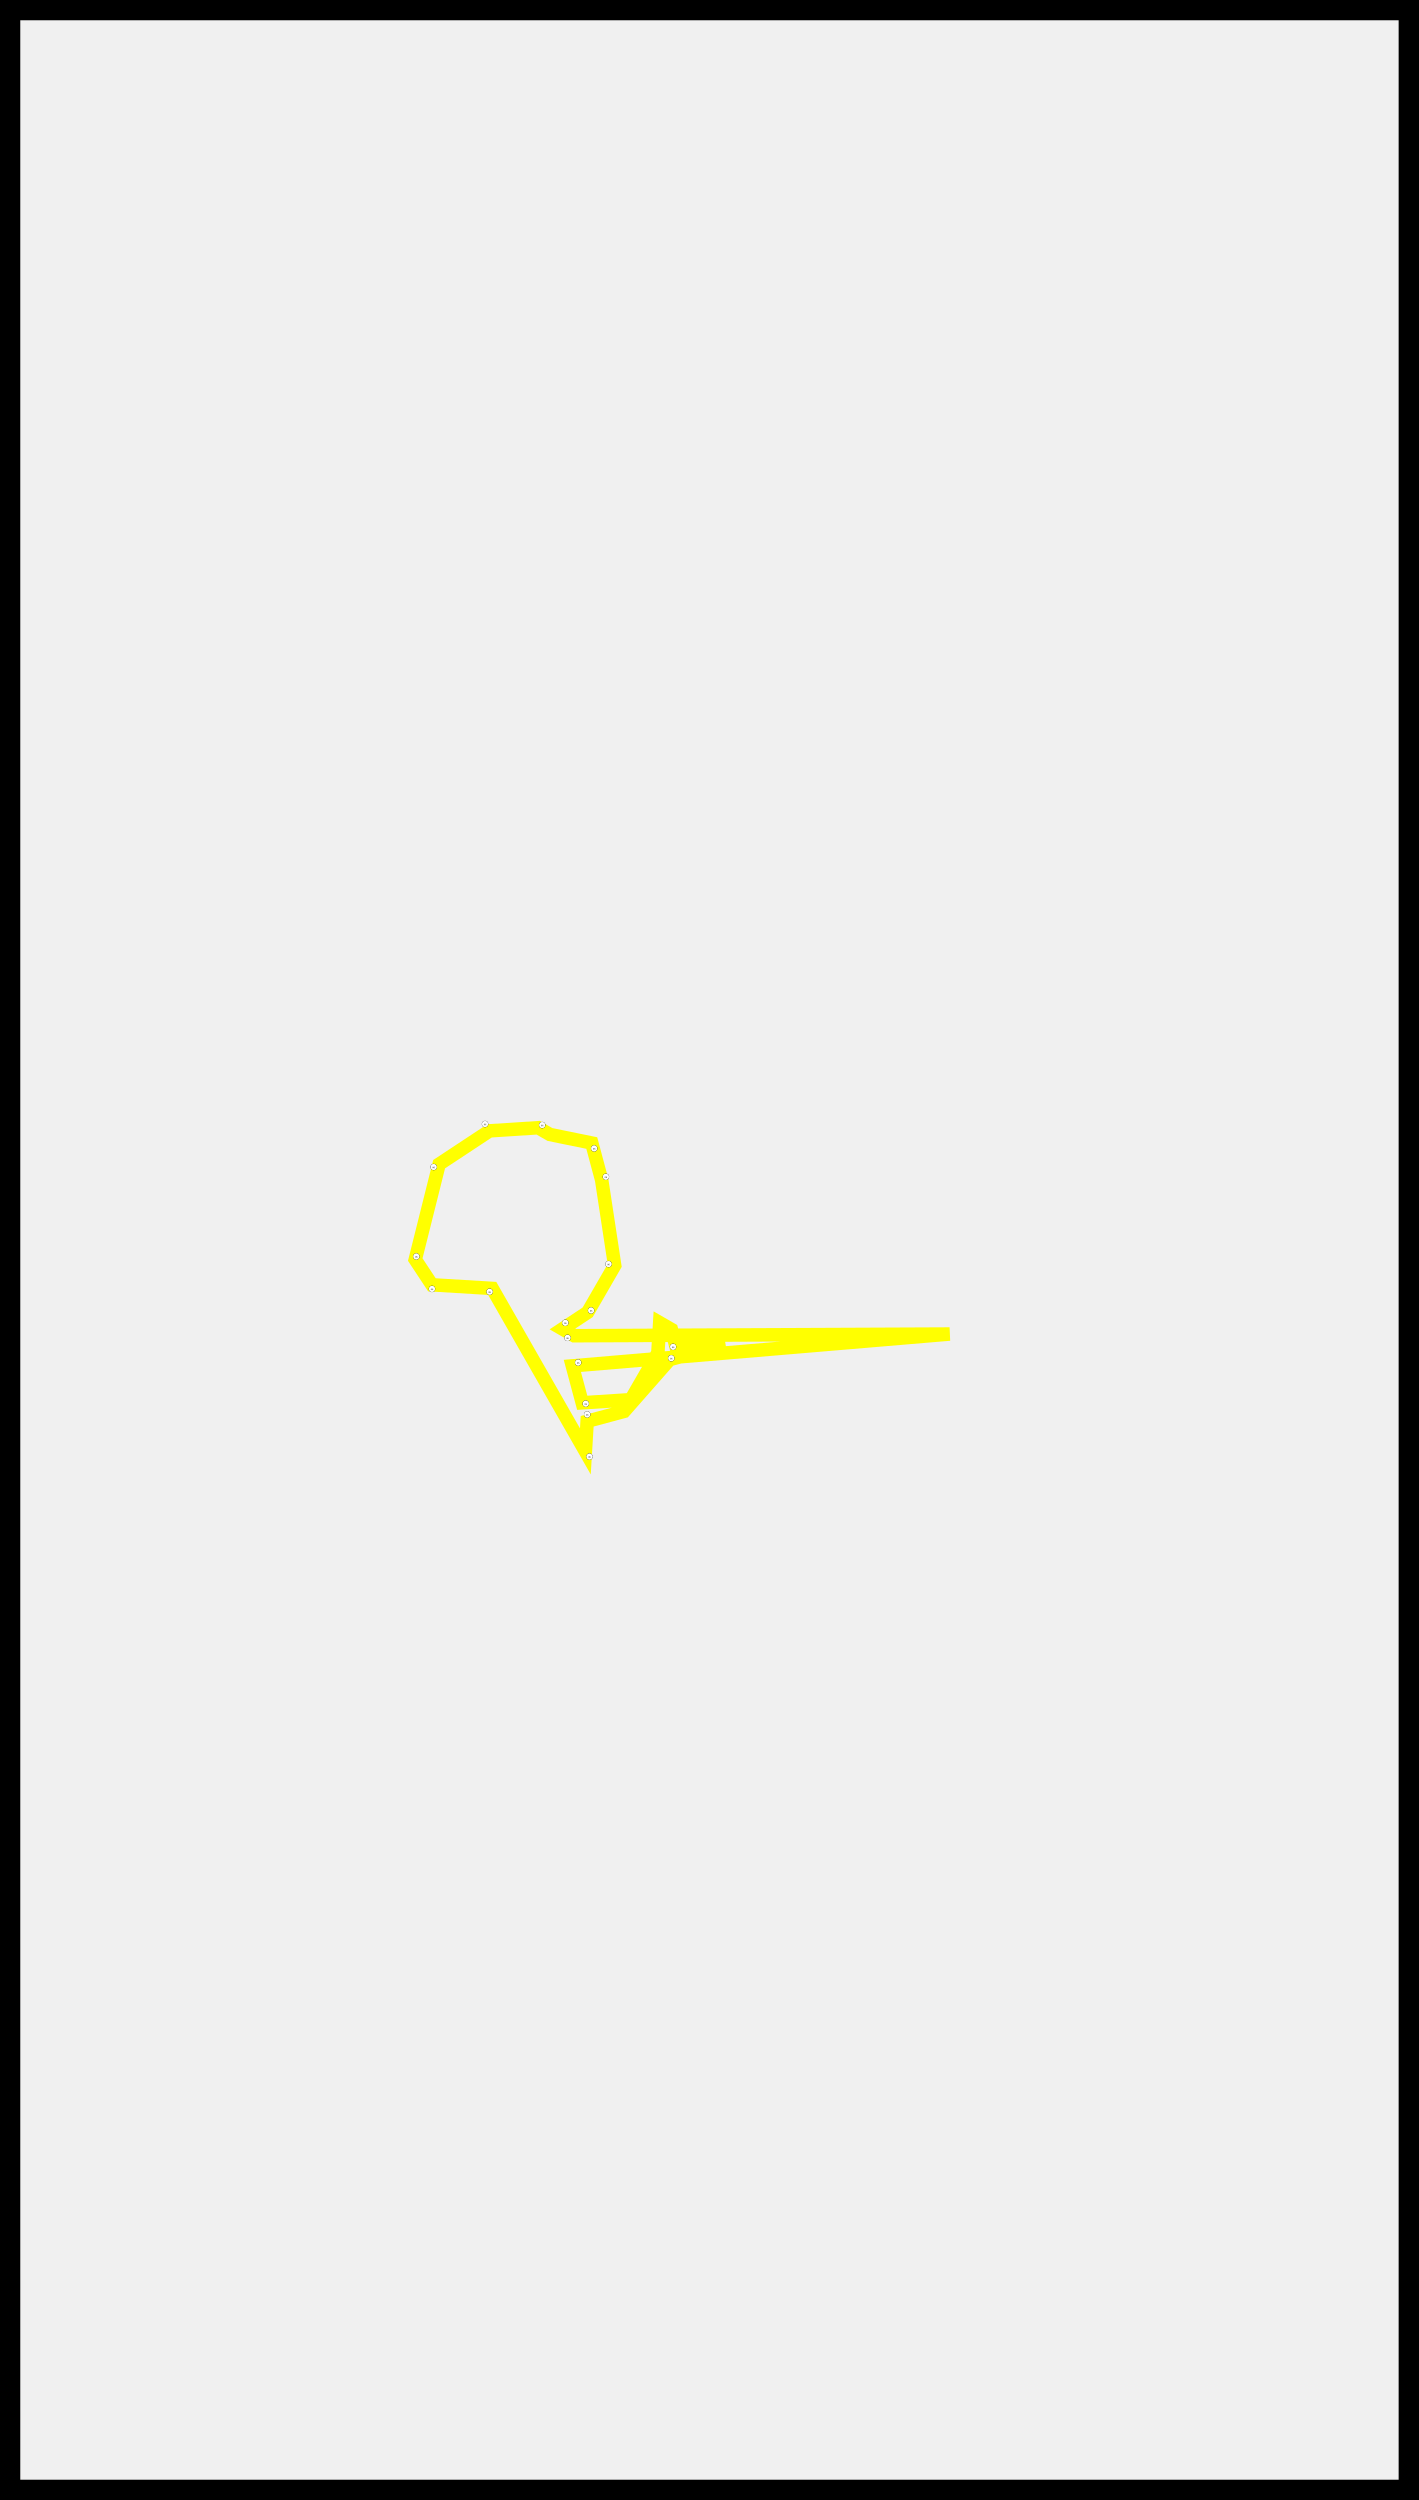
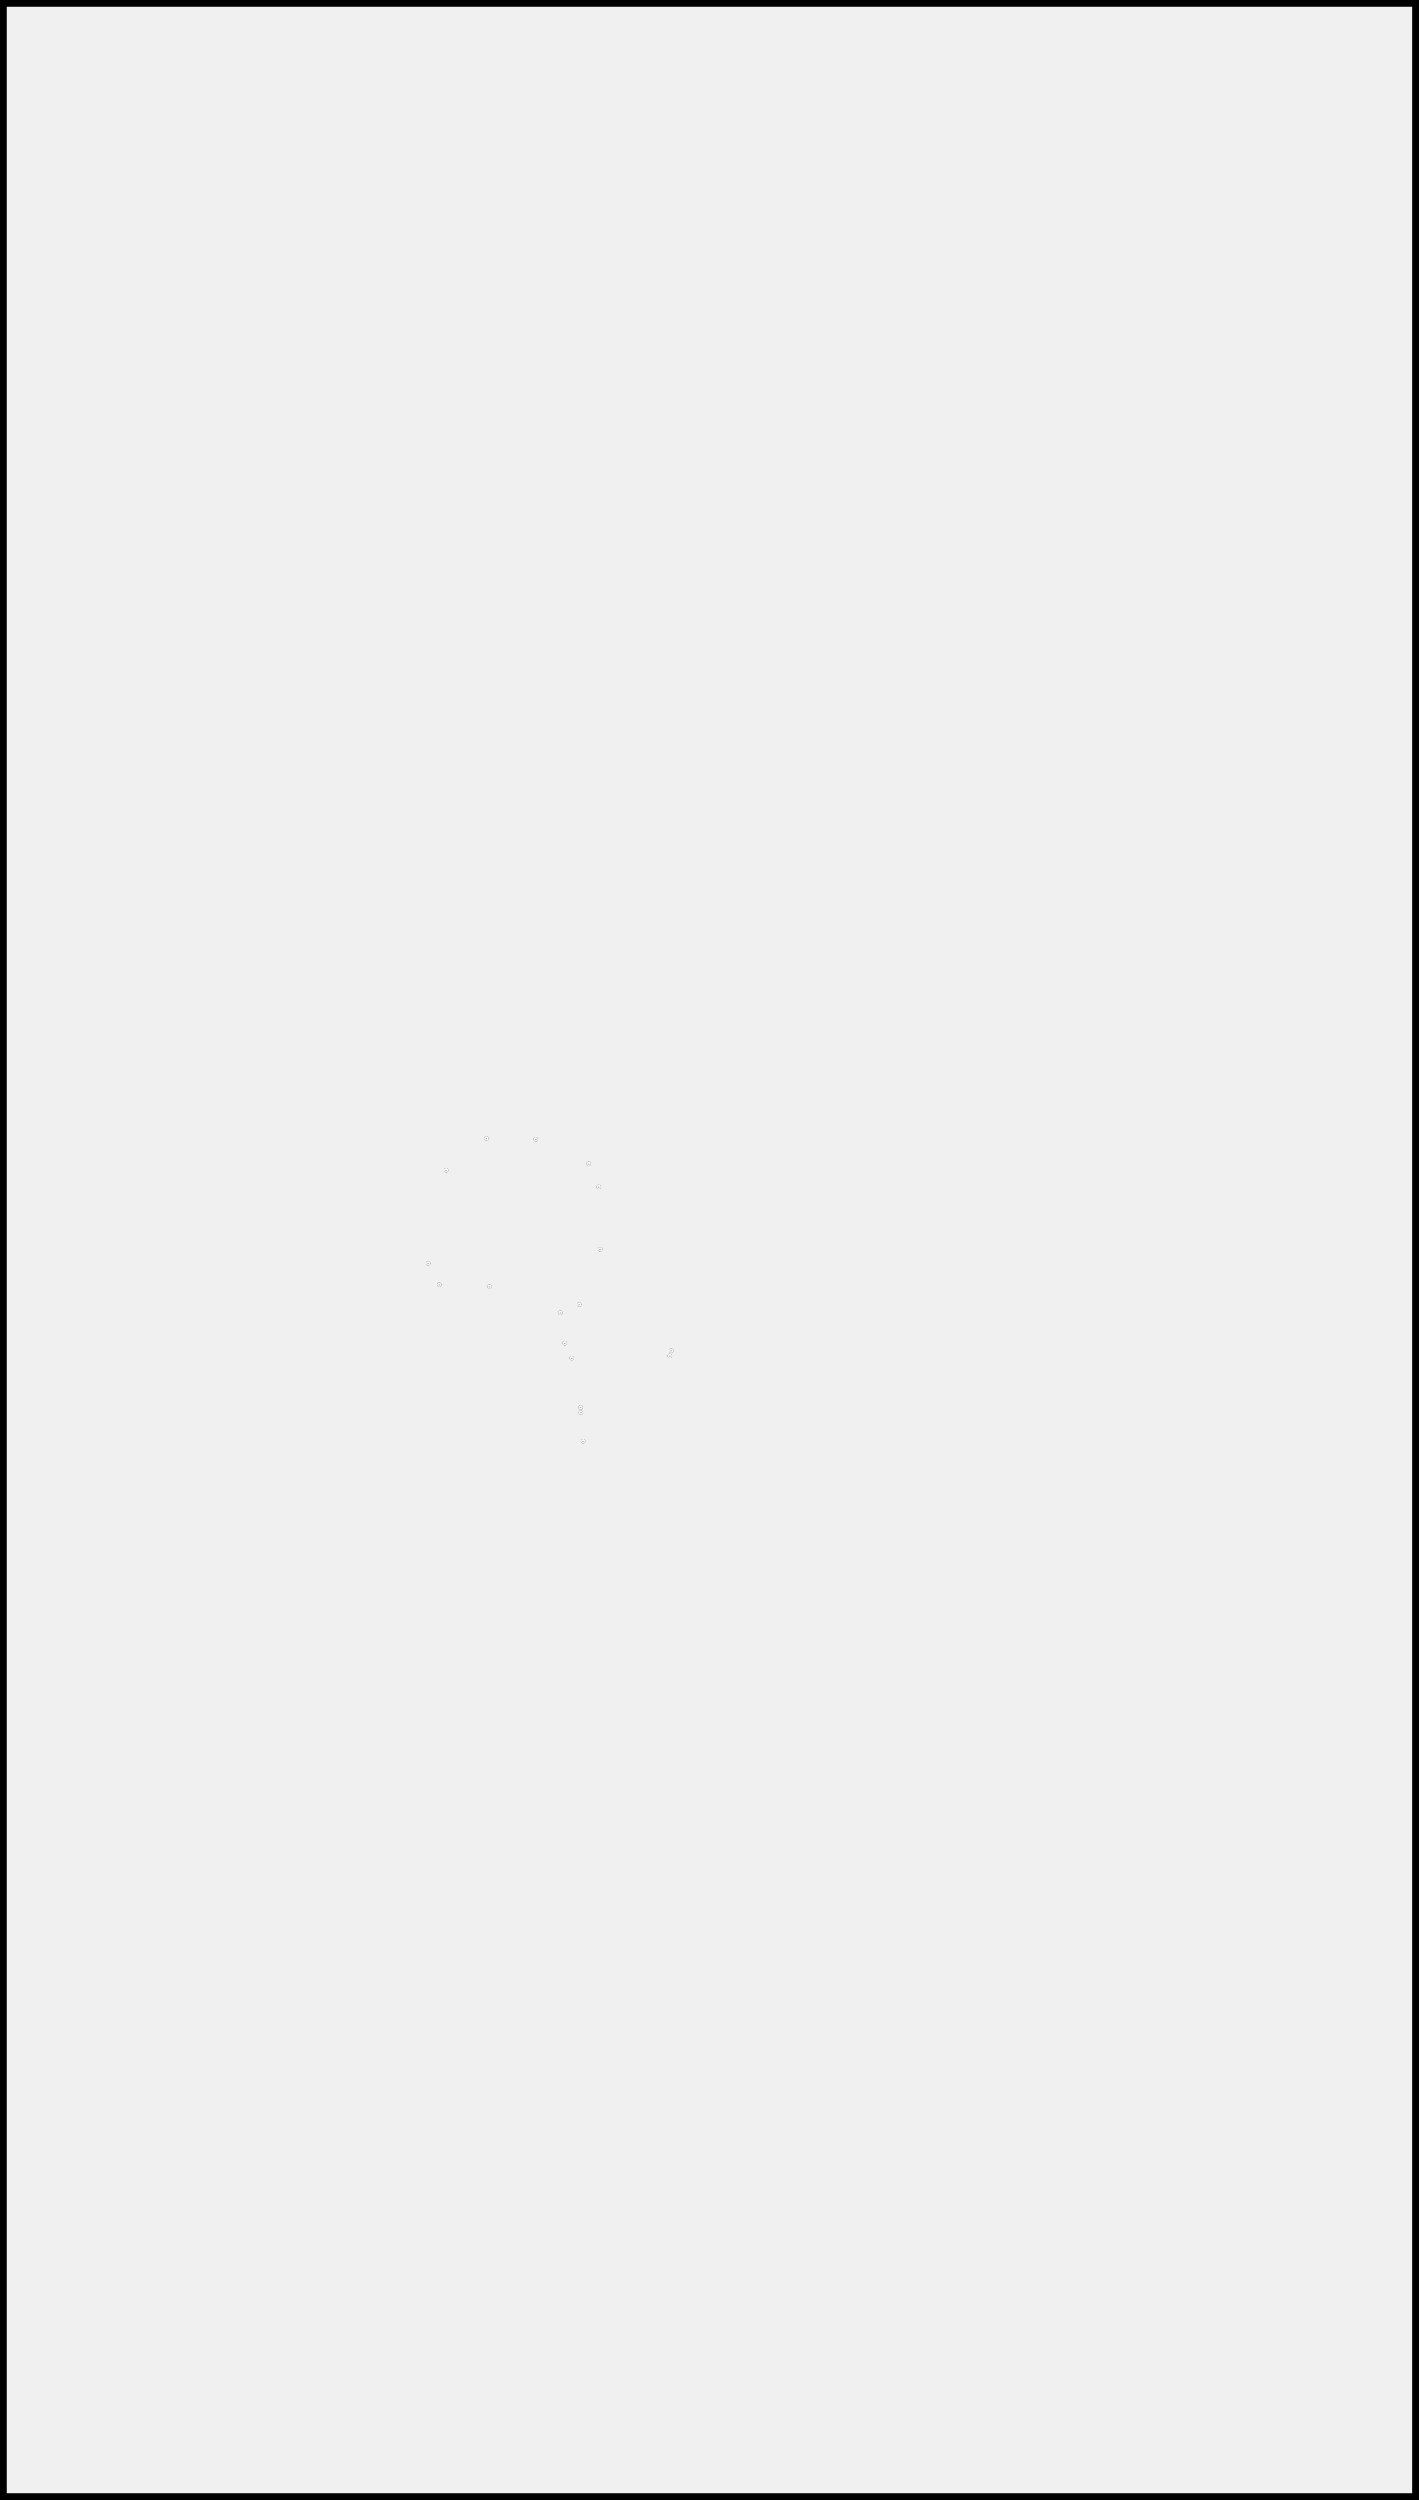
<svg xmlns="http://www.w3.org/2000/svg" width="1050" height="1850">
  <g transform="translate(525 925) rotate(30) scale(10000 -10000) translate(-106.8125 6.5925)">
-     <path d="M106.76 -6.5 L106.865 -6.5 L106.865 -6.685 L106.76 -6.685 Z" fill="none" stroke="black" stroke-width="0.003" transform="translate(106.8125 -6.5925) rotate(30) translate(-106.8125 6.5925)" />
-     <path d="M106.814 -6.6 L106.817 -6.598 L106.814 -6.601 L106.813 -6.606 L106.811 -6.608 L106.812 -6.61 L106.8 -6.603 L106.796 -6.605 L106.794 -6.604 L106.792 -6.597 L106.794 -6.593 L106.797 -6.591 L106.798 -6.591 L106.801 -6.59 L106.801 -6.59 L106.803 -6.592 L106.807 -6.597 L106.807 -6.601 L106.806 -6.603 L106.807 -6.603 L106.831 -6.589 L106.808 -6.605 L106.81 -6.607 L106.813 -6.605 L106.813 -6.601 L106.812 -6.599 L106.813 -6.599 Z" stroke="yellow" stroke-width="0.001" fill="none" />
-     <circle cx="106.814" cy="-12.6" r="15" transform="translate(106.8138 -6.600131) scale(0.000015 -0.000015) translate(-106.8138 6.600131) translate(106.8125 -6.5925) rotate(-30) translate(-106.8125 6.5925)" fill="white" stroke="black" stroke-width="2" />
-     <circle cx="106.814" cy="-12.601" r="15" transform="translate(106.8141 -6.600927) scale(0.000015 -0.000015) translate(-106.8141 6.600927) translate(106.8125 -6.5925) rotate(-30) translate(-106.8125 6.5925)" fill="white" stroke="black" stroke-width="2" />
-     <circle cx="106.811" cy="-12.608" r="15" transform="translate(106.8108 -6.607643) scale(0.000015 -0.000015) translate(-106.8108 6.607643) translate(106.8125 -6.5925) rotate(-30) translate(-106.8125 6.5925)" fill="white" stroke="black" stroke-width="2" />
-     <circle cx="106.812" cy="-12.61" r="15" transform="translate(106.8125 -6.610257) scale(0.000015 -0.000015) translate(-106.8125 6.610257) translate(106.8125 -6.5925) rotate(-30) translate(-106.8125 6.5925)" fill="white" stroke="black" stroke-width="2" />
-     <circle cx="106.8" cy="-12.603" r="15" transform="translate(106.8 -6.603386) scale(0.000015 -0.000015) translate(-106.8 6.603386) translate(106.8125 -6.5925) rotate(-30) translate(-106.8125 6.5925)" fill="white" stroke="black" stroke-width="2" />
-     <circle cx="106.796" cy="-12.605" r="15" transform="translate(106.7962 -6.605337) scale(0.000015 -0.000015) translate(-106.7962 6.605337) translate(106.8125 -6.5925) rotate(-30) translate(-106.8125 6.5925)" fill="white" stroke="black" stroke-width="2" />
-     <circle cx="106.794" cy="-12.604" r="15" transform="translate(106.794 -6.60384) scale(0.000015 -0.000015) translate(-106.794 6.60384) translate(106.8125 -6.5925) rotate(-30) translate(-106.8125 6.5925)" fill="white" stroke="black" stroke-width="2" />
-     <circle cx="106.792" cy="-12.597" r="15" transform="translate(106.7918 -6.597465) scale(0.000015 -0.000015) translate(-106.7918 6.597465) translate(106.8125 -6.5925) rotate(-30) translate(-106.8125 6.5925)" fill="white" stroke="black" stroke-width="2" />
-     <circle cx="106.794" cy="-12.593" r="15" transform="translate(106.7935 -6.592809) scale(0.000015 -0.000015) translate(-106.7935 6.592809) translate(106.8125 -6.5925) rotate(-30) translate(-106.8125 6.5925)" fill="white" stroke="black" stroke-width="2" />
-     <circle cx="106.797" cy="-12.591" r="15" transform="translate(106.7972 -6.590762) scale(0.000015 -0.000015) translate(-106.7972 6.590762) translate(106.8125 -6.5925) rotate(-30) translate(-106.8125 6.5925)" fill="white" stroke="black" stroke-width="2" />
-     <circle cx="106.801" cy="-12.59" r="15" transform="translate(106.8014 -6.590334) scale(0.000015 -0.000015) translate(-106.8014 6.590334) translate(106.8125 -6.5925) rotate(-30) translate(-106.8125 6.5925)" fill="white" stroke="black" stroke-width="2" />
-     <circle cx="106.803" cy="-12.592" r="15" transform="translate(106.8032 -6.591719) scale(0.000015 -0.000015) translate(-106.8032 6.591719) translate(106.8125 -6.5925) rotate(-30) translate(-106.8125 6.5925)" fill="white" stroke="black" stroke-width="2" />
-     <circle cx="106.807" cy="-12.597" r="15" transform="translate(106.8066 -6.597213) scale(0.000015 -0.000015) translate(-106.8066 6.597213) translate(106.8125 -6.5925) rotate(-30) translate(-106.8125 6.5925)" fill="white" stroke="black" stroke-width="2" />
-     <circle cx="106.807" cy="-12.601" r="15" transform="translate(106.8072 -6.600832) scale(0.000015 -0.000015) translate(-106.8072 6.600832) translate(106.8125 -6.5925) rotate(-30) translate(-106.8125 6.5925)" fill="white" stroke="black" stroke-width="2" />
-     <circle cx="106.806" cy="-12.603" r="15" transform="translate(106.806 -6.602578) scale(0.000015 -0.000015) translate(-106.806 6.602578) translate(106.8125 -6.5925) rotate(-30) translate(-106.8125 6.5925)" fill="white" stroke="black" stroke-width="2" />
-     <circle cx="106.807" cy="-12.603" r="15" transform="translate(106.8067 -6.603456) scale(0.000015 -0.000015) translate(-106.8067 6.603456) translate(106.8125 -6.5925) rotate(-30) translate(-106.8125 6.5925)" fill="white" stroke="black" stroke-width="2" />
-     <circle cx="106.808" cy="-12.605" r="15" transform="translate(106.8083 -6.604652) scale(0.000015 -0.000015) translate(-106.8083 6.604652) translate(106.8125 -6.5925) rotate(-30) translate(-106.8125 6.5925)" fill="white" stroke="black" stroke-width="2" />
-     <circle cx="106.81" cy="-12.607" r="15" transform="translate(106.8103 -6.607004) scale(0.000015 -0.000015) translate(-106.8103 6.607004) translate(106.8125 -6.5925) rotate(-30) translate(-106.8125 6.5925)" fill="white" stroke="black" stroke-width="2" />
-     <circle cx="106.814" cy="-12.6" r="15" transform="translate(106.8138 -6.600131) scale(0.000015 -0.000015) translate(-106.8138 6.600131) translate(106.8125 -6.5925) rotate(-30) translate(-106.8125 6.5925)" fill="white" stroke="none" />
-     <circle cx="106.814" cy="-12.601" r="15" transform="translate(106.8141 -6.600927) scale(0.000015 -0.000015) translate(-106.8141 6.600927) translate(106.8125 -6.5925) rotate(-30) translate(-106.8125 6.5925)" fill="white" stroke="none" />
-     <circle cx="106.811" cy="-12.608" r="15" transform="translate(106.8108 -6.607643) scale(0.000015 -0.000015) translate(-106.8108 6.607643) translate(106.8125 -6.5925) rotate(-30) translate(-106.8125 6.5925)" fill="white" stroke="none" />
-     <circle cx="106.812" cy="-12.61" r="15" transform="translate(106.8125 -6.610257) scale(0.000015 -0.000015) translate(-106.8125 6.610257) translate(106.8125 -6.5925) rotate(-30) translate(-106.8125 6.5925)" fill="white" stroke="none" />
-     <circle cx="106.8" cy="-12.603" r="15" transform="translate(106.8 -6.603386) scale(0.000015 -0.000015) translate(-106.8 6.603386) translate(106.8125 -6.5925) rotate(-30) translate(-106.8125 6.5925)" fill="white" stroke="none" />
-     <circle cx="106.796" cy="-12.605" r="15" transform="translate(106.7962 -6.605337) scale(0.000015 -0.000015) translate(-106.7962 6.605337) translate(106.8125 -6.5925) rotate(-30) translate(-106.8125 6.5925)" fill="white" stroke="none" />
-     <circle cx="106.794" cy="-12.604" r="15" transform="translate(106.794 -6.60384) scale(0.000015 -0.000015) translate(-106.794 6.60384) translate(106.8125 -6.5925) rotate(-30) translate(-106.8125 6.5925)" fill="white" stroke="none" />
-     <circle cx="106.792" cy="-12.597" r="15" transform="translate(106.7918 -6.597465) scale(0.000015 -0.000015) translate(-106.7918 6.597465) translate(106.8125 -6.5925) rotate(-30) translate(-106.8125 6.5925)" fill="white" stroke="none" />
-     <circle cx="106.794" cy="-12.593" r="15" transform="translate(106.7935 -6.592809) scale(0.000015 -0.000015) translate(-106.7935 6.592809) translate(106.8125 -6.5925) rotate(-30) translate(-106.8125 6.5925)" fill="white" stroke="none" />
-     <circle cx="106.797" cy="-12.591" r="15" transform="translate(106.7972 -6.590762) scale(0.000015 -0.000015) translate(-106.7972 6.590762) translate(106.8125 -6.5925) rotate(-30) translate(-106.8125 6.5925)" fill="white" stroke="none" />
-     <circle cx="106.801" cy="-12.59" r="15" transform="translate(106.8014 -6.590334) scale(0.000015 -0.000015) translate(-106.8014 6.590334) translate(106.8125 -6.5925) rotate(-30) translate(-106.8125 6.5925)" fill="white" stroke="none" />
-     <circle cx="106.803" cy="-12.592" r="15" transform="translate(106.8032 -6.591719) scale(0.000015 -0.000015) translate(-106.8032 6.591719) translate(106.8125 -6.5925) rotate(-30) translate(-106.8125 6.5925)" fill="white" stroke="none" />
-     <circle cx="106.807" cy="-12.597" r="15" transform="translate(106.8066 -6.597213) scale(0.000015 -0.000015) translate(-106.8066 6.597213) translate(106.8125 -6.5925) rotate(-30) translate(-106.8125 6.5925)" fill="white" stroke="none" />
-     <circle cx="106.807" cy="-12.601" r="15" transform="translate(106.8072 -6.600832) scale(0.000015 -0.000015) translate(-106.8072 6.600832) translate(106.8125 -6.5925) rotate(-30) translate(-106.8125 6.5925)" fill="white" stroke="none" />
-     <circle cx="106.806" cy="-12.603" r="15" transform="translate(106.806 -6.602578) scale(0.000015 -0.000015) translate(-106.806 6.602578) translate(106.8125 -6.5925) rotate(-30) translate(-106.8125 6.5925)" fill="white" stroke="none" />
-     <circle cx="106.807" cy="-12.603" r="15" transform="translate(106.8067 -6.603456) scale(0.000015 -0.000015) translate(-106.8067 6.603456) translate(106.8125 -6.5925) rotate(-30) translate(-106.8125 6.5925)" fill="white" stroke="none" />
-     <circle cx="106.808" cy="-12.605" r="15" transform="translate(106.8083 -6.604652) scale(0.000015 -0.000015) translate(-106.8083 6.604652) translate(106.8125 -6.5925) rotate(-30) translate(-106.8125 6.5925)" fill="white" stroke="none" />
-     <circle cx="106.81" cy="-12.607" r="15" transform="translate(106.8103 -6.607004) scale(0.000015 -0.000015) translate(-106.8103 6.607004) translate(106.8125 -6.5925) rotate(-30) translate(-106.8125 6.5925)" fill="white" stroke="none" />
-     <text x="106.814" y="-6.6" fill="black" text-anchor="middle" transform="translate(106.8138 -6.600131) scale(0.000015 -0.000015) translate(-106.8138 6.600131) translate(106.8125 -6.5925) rotate(-30) translate(-106.8125 6.5925)">06</text>
-     <text x="106.814" y="-6.601" fill="black" text-anchor="middle" transform="translate(106.8141 -6.600927) scale(0.000015 -0.000015) translate(-106.8141 6.600927) translate(106.8125 -6.5925) rotate(-30) translate(-106.8125 6.5925)">06</text>
-     <text x="106.811" y="-6.608" fill="black" text-anchor="middle" transform="translate(106.8108 -6.607643) scale(0.000015 -0.000015) translate(-106.8108 6.607643) translate(106.8125 -6.5925) rotate(-30) translate(-106.8125 6.5925)">06</text>
-     <text x="106.812" y="-6.61" fill="black" text-anchor="middle" transform="translate(106.8125 -6.610257) scale(0.000015 -0.000015) translate(-106.8125 6.610257) translate(106.8125 -6.5925) rotate(-30) translate(-106.8125 6.5925)">06</text>
-     <text x="106.8" y="-6.603" fill="black" text-anchor="middle" transform="translate(106.8 -6.603386) scale(0.000015 -0.000015) translate(-106.8 6.603386) translate(106.8125 -6.5925) rotate(-30) translate(-106.8125 6.5925)">06</text>
-     <text x="106.796" y="-6.605" fill="black" text-anchor="middle" transform="translate(106.7962 -6.605337) scale(0.000015 -0.000015) translate(-106.7962 6.605337) translate(106.8125 -6.5925) rotate(-30) translate(-106.8125 6.5925)">06</text>
-     <text x="106.794" y="-6.604" fill="black" text-anchor="middle" transform="translate(106.794 -6.60384) scale(0.000015 -0.000015) translate(-106.794 6.60384) translate(106.8125 -6.5925) rotate(-30) translate(-106.8125 6.5925)">06</text>
-     <text x="106.792" y="-6.597" fill="black" text-anchor="middle" transform="translate(106.7918 -6.597465) scale(0.000015 -0.000015) translate(-106.7918 6.597465) translate(106.8125 -6.5925) rotate(-30) translate(-106.8125 6.5925)">06</text>
-     <text x="106.794" y="-6.593" fill="black" text-anchor="middle" transform="translate(106.7935 -6.592809) scale(0.000015 -0.000015) translate(-106.7935 6.592809) translate(106.8125 -6.5925) rotate(-30) translate(-106.8125 6.5925)">06</text>
-     <text x="106.797" y="-6.591" fill="black" text-anchor="middle" transform="translate(106.7972 -6.590762) scale(0.000015 -0.000015) translate(-106.7972 6.590762) translate(106.8125 -6.5925) rotate(-30) translate(-106.8125 6.5925)">06</text>
-     <text x="106.801" y="-6.59" fill="black" text-anchor="middle" transform="translate(106.8014 -6.590334) scale(0.000015 -0.000015) translate(-106.8014 6.590334) translate(106.8125 -6.5925) rotate(-30) translate(-106.8125 6.5925)">06</text>
-     <text x="106.803" y="-6.592" fill="black" text-anchor="middle" transform="translate(106.8032 -6.591719) scale(0.000015 -0.000015) translate(-106.8032 6.591719) translate(106.8125 -6.5925) rotate(-30) translate(-106.8125 6.5925)">06</text>
-     <text x="106.807" y="-6.597" fill="black" text-anchor="middle" transform="translate(106.8066 -6.597213) scale(0.000015 -0.000015) translate(-106.8066 6.597213) translate(106.8125 -6.5925) rotate(-30) translate(-106.8125 6.5925)">06</text>
-     <text x="106.807" y="-6.601" fill="black" text-anchor="middle" transform="translate(106.8072 -6.600832) scale(0.000015 -0.000015) translate(-106.8072 6.600832) translate(106.8125 -6.5925) rotate(-30) translate(-106.8125 6.5925)">06</text>
-     <text x="106.806" y="-6.603" fill="black" text-anchor="middle" transform="translate(106.806 -6.602578) scale(0.000015 -0.000015) translate(-106.806 6.602578) translate(106.8125 -6.5925) rotate(-30) translate(-106.8125 6.5925)">06</text>
-     <text x="106.807" y="-6.603" fill="black" text-anchor="middle" transform="translate(106.8067 -6.603456) scale(0.000015 -0.000015) translate(-106.8067 6.603456) translate(106.8125 -6.5925) rotate(-30) translate(-106.8125 6.5925)">06</text>
-     <text x="106.808" y="-6.605" fill="black" text-anchor="middle" transform="translate(106.8083 -6.604652) scale(0.000015 -0.000015) translate(-106.8083 6.604652) translate(106.8125 -6.5925) rotate(-30) translate(-106.8125 6.5925)">06</text>
-     <text x="106.81" y="-6.607" fill="black" text-anchor="middle" transform="translate(106.8103 -6.607004) scale(0.000015 -0.000015) translate(-106.8103 6.607004) translate(106.8125 -6.5925) rotate(-30) translate(-106.8125 6.5925)">06</text>
+     <path d="M106.76 -6.5 L106.865 -6.5 L106.865 -6.685 L106.76 -6.685 Z" fill="none" stroke="black" stroke-width="0.001" transform="translate(106.8125 -6.5925) rotate(30) translate(-106.8125 6.5925)" />
+     <path d="M106.814 -6.6 L106.817 -6.598 L106.814 -6.601 L106.813 -6.606 L106.81 -6.608 L106.811 -6.609 L106.8 -6.603 L106.796 -6.605 L106.795 -6.604 L106.793 -6.597 L106.794 -6.594 L106.797 -6.592 L106.798 -6.592 L106.801 -6.591 L106.802 -6.592 L106.803 -6.593 L106.806 -6.597 L106.806 -6.601 L106.805 -6.602 L106.807 -6.604 L106.821 -6.595 L106.808 -6.605 L106.81 -6.607 L106.813 -6.605 L106.813 -6.601 L106.813 -6.599 L106.813 -6.599 Z" stroke="yellow" stroke-width="0" fill="none" />
+     <circle cx="106.814" cy="-12.6" r="15" transform="translate(106.8138 -6.600416) scale(0.00001 -0.00001) translate(-106.8138 6.600416) translate(106.8125 -6.5925) rotate(-30) translate(-106.8125 6.5925)" fill="white" stroke="black" stroke-width="2" />
+     <circle cx="106.814" cy="-12.601" r="15" transform="translate(106.8139 -6.600813) scale(0.00001 -0.00001) translate(-106.8139 6.600813) translate(106.8125 -6.5925) rotate(-30) translate(-106.8125 6.5925)" fill="white" stroke="black" stroke-width="2" />
+     <circle cx="106.81" cy="-12.608" r="15" transform="translate(106.8103 -6.607721) scale(0.00001 -0.00001) translate(-106.8103 6.607721) translate(106.8125 -6.5925) rotate(-30) translate(-106.8125 6.5925)" fill="white" stroke="black" stroke-width="2" />
+     <circle cx="106.811" cy="-12.609" r="15" transform="translate(106.8115 -6.609479) scale(0.00001 -0.00001) translate(-106.8115 6.609479) translate(106.8125 -6.5925) rotate(-30) translate(-106.8125 6.5925)" fill="white" stroke="black" stroke-width="2" />
+     <circle cx="106.8" cy="-12.603" r="15" transform="translate(106.7998 -6.603043) scale(0.00001 -0.00001) translate(-106.7998 6.603043) translate(106.8125 -6.5925) rotate(-30) translate(-106.8125 6.5925)" fill="white" stroke="black" stroke-width="2" />
+     <circle cx="106.796" cy="-12.605" r="15" transform="translate(106.7965 -6.604769) scale(0.00001 -0.00001) translate(-106.7965 6.604769) translate(106.8125 -6.5925) rotate(-30) translate(-106.8125 6.5925)" fill="white" stroke="black" stroke-width="2" />
+     <circle cx="106.795" cy="-12.604" r="15" transform="translate(106.795 -6.60382) scale(0.00001 -0.00001) translate(-106.795 6.60382) translate(106.8125 -6.5925) rotate(-30) translate(-106.8125 6.5925)" fill="white" stroke="black" stroke-width="2" />
+     <circle cx="106.793" cy="-12.597" r="15" transform="translate(106.7927 -6.597183) scale(0.00001 -0.00001) translate(-106.7927 6.597183) translate(106.8125 -6.5925) rotate(-30) translate(-106.8125 6.5925)" fill="white" stroke="black" stroke-width="2" />
+     <circle cx="106.794" cy="-12.594" r="15" transform="translate(106.7941 -6.593655) scale(0.00001 -0.00001) translate(-106.7941 6.593655) translate(106.8125 -6.5925) rotate(-30) translate(-106.8125 6.5925)" fill="white" stroke="black" stroke-width="2" />
+     <circle cx="106.797" cy="-12.592" r="15" transform="translate(106.7973 -6.591881) scale(0.00001 -0.00001) translate(-106.7973 6.591881) translate(106.8125 -6.5925) rotate(-30) translate(-106.8125 6.5925)" fill="white" stroke="black" stroke-width="2" />
+     <circle cx="106.802" cy="-12.592" r="15" transform="translate(106.8016 -6.591501) scale(0.00001 -0.00001) translate(-106.8016 6.591501) translate(106.8125 -6.5925) rotate(-30) translate(-106.8125 6.5925)" fill="white" stroke="black" stroke-width="2" />
+     <circle cx="106.803" cy="-12.593" r="15" transform="translate(106.8031 -6.592609) scale(0.00001 -0.00001) translate(-106.8031 6.592609) translate(106.8125 -6.5925) rotate(-30) translate(-106.8125 6.5925)" fill="white" stroke="black" stroke-width="2" />
+     <circle cx="106.806" cy="-12.597" r="15" transform="translate(106.8055 -6.596556) scale(0.00001 -0.00001) translate(-106.8055 6.596556) translate(106.8125 -6.5925) rotate(-30) translate(-106.8125 6.5925)" fill="white" stroke="black" stroke-width="2" />
+     <circle cx="106.806" cy="-12.601" r="15" transform="translate(106.8062 -6.600866) scale(0.00001 -0.00001) translate(-106.8062 6.600866) translate(106.8125 -6.5925) rotate(-30) translate(-106.8125 6.5925)" fill="white" stroke="black" stroke-width="2" />
+     <circle cx="106.805" cy="-12.602" r="15" transform="translate(106.8053 -6.602089) scale(0.00001 -0.00001) translate(-106.8053 6.602089) translate(106.8125 -6.5925) rotate(-30) translate(-106.8125 6.5925)" fill="white" stroke="black" stroke-width="2" />
+     <circle cx="106.807" cy="-12.604" r="15" transform="translate(106.8067 -6.603878) scale(0.00001 -0.00001) translate(-106.8067 6.603878) translate(106.8125 -6.5925) rotate(-30) translate(-106.8125 6.5925)" fill="white" stroke="black" stroke-width="2" />
+     <circle cx="106.808" cy="-12.605" r="15" transform="translate(106.8077 -6.604576) scale(0.00001 -0.00001) translate(-106.8077 6.604576) translate(106.8125 -6.5925) rotate(-30) translate(-106.8125 6.5925)" fill="white" stroke="black" stroke-width="2" />
+     <circle cx="106.81" cy="-12.607" r="15" transform="translate(106.8101 -6.607402) scale(0.00001 -0.00001) translate(-106.8101 6.607402) translate(106.8125 -6.5925) rotate(-30) translate(-106.8125 6.5925)" fill="white" stroke="black" stroke-width="2" />
+     <circle cx="106.814" cy="-12.6" r="15" transform="translate(106.8138 -6.600416) scale(0.00001 -0.00001) translate(-106.8138 6.600416) translate(106.8125 -6.5925) rotate(-30) translate(-106.8125 6.5925)" fill="white" stroke="none" />
+     <circle cx="106.814" cy="-12.601" r="15" transform="translate(106.8139 -6.600813) scale(0.00001 -0.00001) translate(-106.8139 6.600813) translate(106.8125 -6.5925) rotate(-30) translate(-106.8125 6.5925)" fill="white" stroke="none" />
+     <circle cx="106.81" cy="-12.608" r="15" transform="translate(106.8103 -6.607721) scale(0.00001 -0.00001) translate(-106.8103 6.607721) translate(106.8125 -6.5925) rotate(-30) translate(-106.8125 6.5925)" fill="white" stroke="none" />
+     <circle cx="106.811" cy="-12.609" r="15" transform="translate(106.8115 -6.609479) scale(0.00001 -0.00001) translate(-106.8115 6.609479) translate(106.8125 -6.5925) rotate(-30) translate(-106.8125 6.5925)" fill="white" stroke="none" />
+     <circle cx="106.8" cy="-12.603" r="15" transform="translate(106.7998 -6.603043) scale(0.00001 -0.00001) translate(-106.7998 6.603043) translate(106.8125 -6.5925) rotate(-30) translate(-106.8125 6.5925)" fill="white" stroke="none" />
+     <circle cx="106.796" cy="-12.605" r="15" transform="translate(106.7965 -6.604769) scale(0.00001 -0.00001) translate(-106.7965 6.604769) translate(106.8125 -6.5925) rotate(-30) translate(-106.8125 6.5925)" fill="white" stroke="none" />
+     <circle cx="106.795" cy="-12.604" r="15" transform="translate(106.795 -6.60382) scale(0.00001 -0.00001) translate(-106.795 6.60382) translate(106.8125 -6.5925) rotate(-30) translate(-106.8125 6.5925)" fill="white" stroke="none" />
+     <circle cx="106.793" cy="-12.597" r="15" transform="translate(106.7927 -6.597183) scale(0.00001 -0.00001) translate(-106.7927 6.597183) translate(106.8125 -6.5925) rotate(-30) translate(-106.8125 6.5925)" fill="white" stroke="none" />
+     <circle cx="106.794" cy="-12.594" r="15" transform="translate(106.7941 -6.593655) scale(0.00001 -0.00001) translate(-106.7941 6.593655) translate(106.8125 -6.5925) rotate(-30) translate(-106.8125 6.5925)" fill="white" stroke="none" />
+     <circle cx="106.797" cy="-12.592" r="15" transform="translate(106.7973 -6.591881) scale(0.00001 -0.00001) translate(-106.7973 6.591881) translate(106.8125 -6.5925) rotate(-30) translate(-106.8125 6.5925)" fill="white" stroke="none" />
+     <circle cx="106.802" cy="-12.592" r="15" transform="translate(106.8016 -6.591501) scale(0.00001 -0.00001) translate(-106.8016 6.591501) translate(106.8125 -6.5925) rotate(-30) translate(-106.8125 6.5925)" fill="white" stroke="none" />
+     <circle cx="106.803" cy="-12.593" r="15" transform="translate(106.8031 -6.592609) scale(0.00001 -0.00001) translate(-106.8031 6.592609) translate(106.8125 -6.5925) rotate(-30) translate(-106.8125 6.5925)" fill="white" stroke="none" />
+     <circle cx="106.806" cy="-12.597" r="15" transform="translate(106.8055 -6.596556) scale(0.00001 -0.00001) translate(-106.8055 6.596556) translate(106.8125 -6.5925) rotate(-30) translate(-106.8125 6.5925)" fill="white" stroke="none" />
+     <circle cx="106.806" cy="-12.601" r="15" transform="translate(106.8062 -6.600866) scale(0.00001 -0.00001) translate(-106.8062 6.600866) translate(106.8125 -6.5925) rotate(-30) translate(-106.8125 6.5925)" fill="white" stroke="none" />
+     <circle cx="106.805" cy="-12.602" r="15" transform="translate(106.8053 -6.602089) scale(0.00001 -0.00001) translate(-106.8053 6.602089) translate(106.8125 -6.5925) rotate(-30) translate(-106.8125 6.5925)" fill="white" stroke="none" />
+     <circle cx="106.807" cy="-12.604" r="15" transform="translate(106.8067 -6.603878) scale(0.00001 -0.00001) translate(-106.8067 6.603878) translate(106.8125 -6.5925) rotate(-30) translate(-106.8125 6.5925)" fill="white" stroke="none" />
+     <circle cx="106.808" cy="-12.605" r="15" transform="translate(106.8077 -6.604576) scale(0.00001 -0.00001) translate(-106.8077 6.604576) translate(106.8125 -6.5925) rotate(-30) translate(-106.8125 6.5925)" fill="white" stroke="none" />
+     <circle cx="106.81" cy="-12.607" r="15" transform="translate(106.8101 -6.607402) scale(0.00001 -0.00001) translate(-106.8101 6.607402) translate(106.8125 -6.5925) rotate(-30) translate(-106.8125 6.5925)" fill="white" stroke="none" />
+     <text x="106.814" y="-6.6" fill="black" text-anchor="middle" transform="translate(106.8138 -6.600416) scale(0.00001 -0.00001) translate(-106.8138 6.600416) translate(106.8125 -6.5925) rotate(-30) translate(-106.8125 6.5925)">06</text>
+     <text x="106.814" y="-6.601" fill="black" text-anchor="middle" transform="translate(106.8139 -6.600813) scale(0.00001 -0.00001) translate(-106.8139 6.600813) translate(106.8125 -6.5925) rotate(-30) translate(-106.8125 6.5925)">06</text>
+     <text x="106.81" y="-6.608" fill="black" text-anchor="middle" transform="translate(106.8103 -6.607721) scale(0.00001 -0.00001) translate(-106.8103 6.607721) translate(106.8125 -6.5925) rotate(-30) translate(-106.8125 6.5925)">06</text>
+     <text x="106.811" y="-6.609" fill="black" text-anchor="middle" transform="translate(106.8115 -6.609479) scale(0.00001 -0.00001) translate(-106.8115 6.609479) translate(106.8125 -6.5925) rotate(-30) translate(-106.8125 6.5925)">06</text>
+     <text x="106.8" y="-6.603" fill="black" text-anchor="middle" transform="translate(106.7998 -6.603043) scale(0.00001 -0.00001) translate(-106.7998 6.603043) translate(106.8125 -6.5925) rotate(-30) translate(-106.8125 6.5925)">06</text>
+     <text x="106.796" y="-6.605" fill="black" text-anchor="middle" transform="translate(106.7965 -6.604769) scale(0.00001 -0.00001) translate(-106.7965 6.604769) translate(106.8125 -6.5925) rotate(-30) translate(-106.8125 6.5925)">06</text>
+     <text x="106.795" y="-6.604" fill="black" text-anchor="middle" transform="translate(106.795 -6.60382) scale(0.00001 -0.00001) translate(-106.795 6.60382) translate(106.8125 -6.5925) rotate(-30) translate(-106.8125 6.5925)">06</text>
+     <text x="106.793" y="-6.597" fill="black" text-anchor="middle" transform="translate(106.7927 -6.597183) scale(0.00001 -0.00001) translate(-106.7927 6.597183) translate(106.8125 -6.5925) rotate(-30) translate(-106.8125 6.5925)">06</text>
+     <text x="106.794" y="-6.594" fill="black" text-anchor="middle" transform="translate(106.7941 -6.593655) scale(0.00001 -0.00001) translate(-106.7941 6.593655) translate(106.8125 -6.5925) rotate(-30) translate(-106.8125 6.5925)">06</text>
+     <text x="106.797" y="-6.592" fill="black" text-anchor="middle" transform="translate(106.7973 -6.591881) scale(0.00001 -0.00001) translate(-106.7973 6.591881) translate(106.8125 -6.5925) rotate(-30) translate(-106.8125 6.5925)">06</text>
+     <text x="106.802" y="-6.592" fill="black" text-anchor="middle" transform="translate(106.8016 -6.591501) scale(0.00001 -0.00001) translate(-106.8016 6.591501) translate(106.8125 -6.5925) rotate(-30) translate(-106.8125 6.5925)">06</text>
+     <text x="106.803" y="-6.593" fill="black" text-anchor="middle" transform="translate(106.8031 -6.592609) scale(0.00001 -0.00001) translate(-106.8031 6.592609) translate(106.8125 -6.5925) rotate(-30) translate(-106.8125 6.5925)">06</text>
+     <text x="106.806" y="-6.597" fill="black" text-anchor="middle" transform="translate(106.8055 -6.596556) scale(0.00001 -0.00001) translate(-106.8055 6.596556) translate(106.8125 -6.5925) rotate(-30) translate(-106.8125 6.5925)">06</text>
+     <text x="106.806" y="-6.601" fill="black" text-anchor="middle" transform="translate(106.8062 -6.600866) scale(0.00001 -0.00001) translate(-106.8062 6.600866) translate(106.8125 -6.5925) rotate(-30) translate(-106.8125 6.5925)">06</text>
+     <text x="106.805" y="-6.602" fill="black" text-anchor="middle" transform="translate(106.8053 -6.602089) scale(0.00001 -0.00001) translate(-106.8053 6.602089) translate(106.8125 -6.5925) rotate(-30) translate(-106.8125 6.5925)">06</text>
+     <text x="106.807" y="-6.604" fill="black" text-anchor="middle" transform="translate(106.8067 -6.603878) scale(0.00001 -0.00001) translate(-106.8067 6.603878) translate(106.8125 -6.5925) rotate(-30) translate(-106.8125 6.5925)">06</text>
+     <text x="106.808" y="-6.605" fill="black" text-anchor="middle" transform="translate(106.8077 -6.604576) scale(0.00001 -0.00001) translate(-106.8077 6.604576) translate(106.8125 -6.5925) rotate(-30) translate(-106.8125 6.5925)">06</text>
+     <text x="106.81" y="-6.607" fill="black" text-anchor="middle" transform="translate(106.8101 -6.607402) scale(0.00001 -0.00001) translate(-106.8101 6.607402) translate(106.8125 -6.5925) rotate(-30) translate(-106.8125 6.5925)">06</text>
    <line x1="106.813" y1="-6.599" x2="106.814" y2="-6.601" style="stroke:rgb(255,0,0);stroke-width:0" />
    <line x1="106.814" y1="-6.601" x2="106.817" y2="-6.598" style="stroke:rgb(255,0,0);stroke-width:0" />
    <line x1="106.817" y1="-6.598" x2="106.814" y2="-6.601" style="stroke:rgb(255,0,0);stroke-width:0" />
    <line x1="106.814" y1="-6.601" x2="106.813" y2="-6.605" style="stroke:rgb(255,0,0);stroke-width:0" />
    <line x1="106.813" y1="-6.605" x2="106.81" y2="-6.608" style="stroke:rgb(255,0,0);stroke-width:0" />
    <line x1="106.81" y1="-6.608" x2="106.811" y2="-6.609" style="stroke:rgb(255,0,0);stroke-width:0" />
    <line x1="106.811" y1="-6.609" x2="106.8" y2="-6.603" style="stroke:rgb(255,0,0);stroke-width:0" />
    <line x1="106.8" y1="-6.603" x2="106.797" y2="-6.604" style="stroke:rgb(255,0,0);stroke-width:0" />
    <line x1="106.797" y1="-6.604" x2="106.796" y2="-6.604" style="stroke:rgb(255,0,0);stroke-width:0" />
    <line x1="106.796" y1="-6.604" x2="106.794" y2="-6.597" style="stroke:rgb(255,0,0);stroke-width:0" />
    <line x1="106.794" y1="-6.597" x2="106.795" y2="-6.595" style="stroke:rgb(255,0,0);stroke-width:0" />
    <line x1="106.795" y1="-6.595" x2="106.797" y2="-6.593" style="stroke:rgb(255,0,0);stroke-width:0" />
    <line x1="106.797" y1="-6.593" x2="106.798" y2="-6.593" style="stroke:rgb(255,0,0);stroke-width:0" />
    <line x1="106.798" y1="-6.593" x2="106.801" y2="-6.592" style="stroke:rgb(255,0,0);stroke-width:0" />
    <line x1="106.801" y1="-6.592" x2="106.802" y2="-6.593" style="stroke:rgb(255,0,0);stroke-width:0" />
    <line x1="106.802" y1="-6.593" x2="106.803" y2="-6.593" style="stroke:rgb(255,0,0);stroke-width:0" />
    <line x1="106.803" y1="-6.593" x2="106.804" y2="-6.596" style="stroke:rgb(255,0,0);stroke-width:0" />
    <line x1="106.804" y1="-6.596" x2="106.805" y2="-6.601" style="stroke:rgb(255,0,0);stroke-width:0" />
    <line x1="106.805" y1="-6.601" x2="106.805" y2="-6.602" style="stroke:rgb(255,0,0);stroke-width:0" />
    <line x1="106.805" y1="-6.602" x2="106.807" y2="-6.604" style="stroke:rgb(255,0,0);stroke-width:0" />
    <line x1="106.807" y1="-6.604" x2="106.811" y2="-6.602" style="stroke:rgb(255,0,0);stroke-width:0" />
    <line x1="106.811" y1="-6.602" x2="106.807" y2="-6.604" style="stroke:rgb(255,0,0);stroke-width:0" />
    <line x1="106.807" y1="-6.604" x2="106.81" y2="-6.608" style="stroke:rgb(255,0,0);stroke-width:0" />
    <line x1="106.81" y1="-6.608" x2="106.813" y2="-6.605" style="stroke:rgb(255,0,0);stroke-width:0" />
    <line x1="106.813" y1="-6.605" x2="106.814" y2="-6.601" style="stroke:rgb(255,0,0);stroke-width:0" />
    <line x1="106.814" y1="-6.601" x2="106.813" y2="-6.599" style="stroke:rgb(255,0,0);stroke-width:0" />
    <line x1="106.813" y1="-6.599" x2="106.813" y2="-6.599" style="stroke:rgb(255,0,0);stroke-width:0" />
  </g>
</svg>
